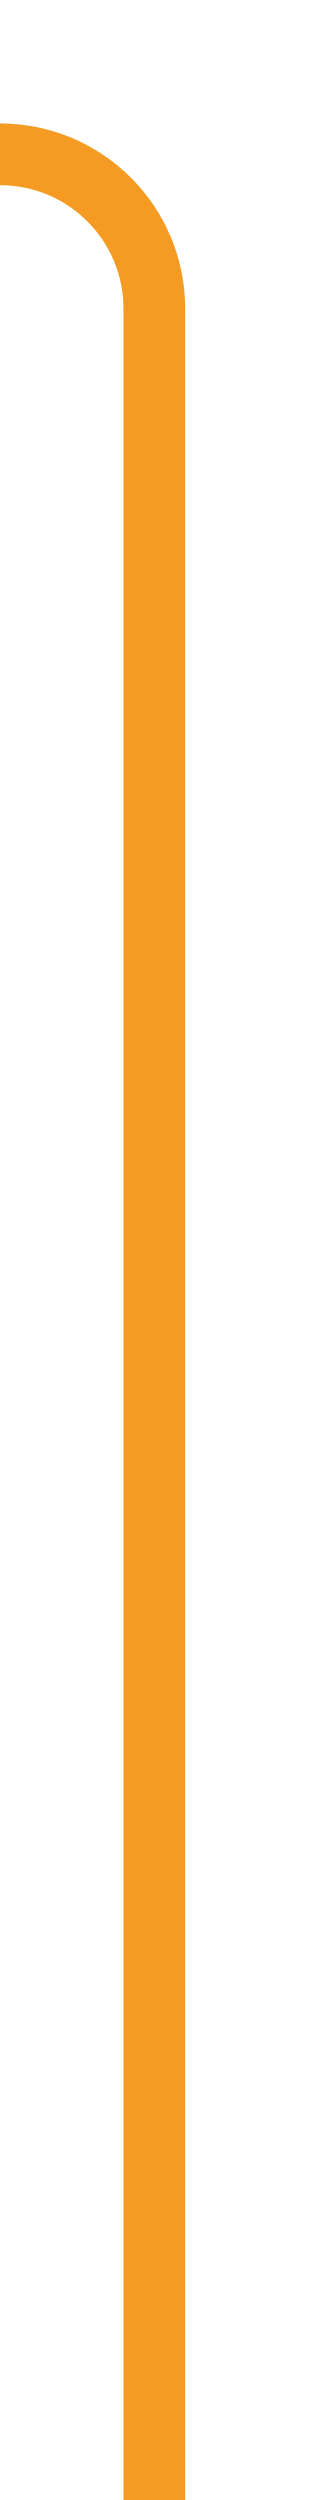
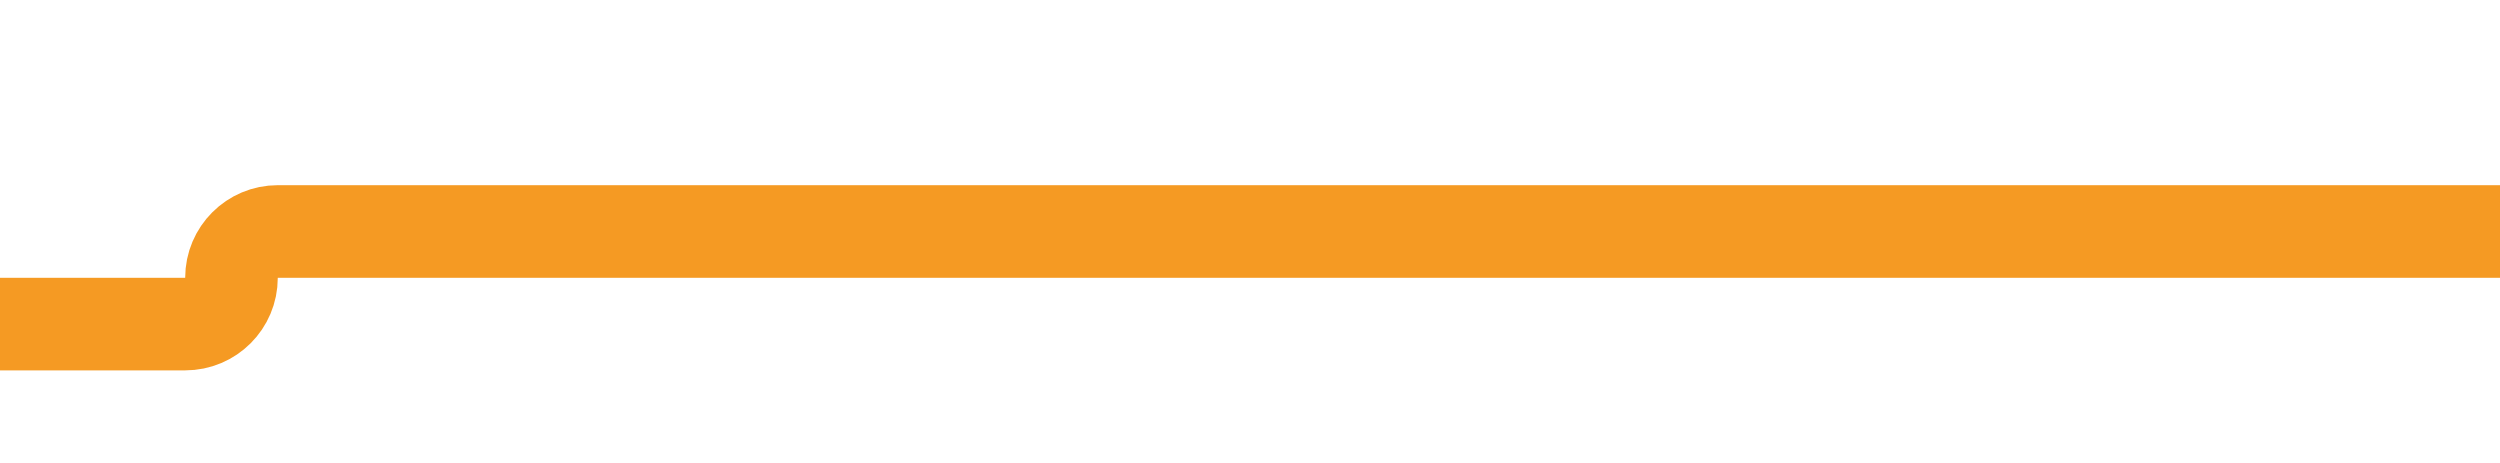
- <svg xmlns="http://www.w3.org/2000/svg" version="1.1" width="10px" height="81px" preserveAspectRatio="xMidYMin meet" viewBox="815 225  8 81">
-   <path d="M 397 171  L 397 225  A 5 5 0 0 0 402 230 L 814 230  A 5 5 0 0 1 819 235 L 819 306  " stroke-width="2" stroke="#f59a23" fill="none" />
+ <svg xmlns="http://www.w3.org/2000/svg" version="1.1" width="54px" height="10px" preserveAspectRatio="xMinYMid meet" viewBox="905 447  54 8">
+   <path d="M 862 453  L 909 453  A 1 1 0 0 0 910 452 A 1 1 0 0 1 911 451 L 959 451  " stroke-width="2" stroke="#f59a23" fill="none" />
</svg>
